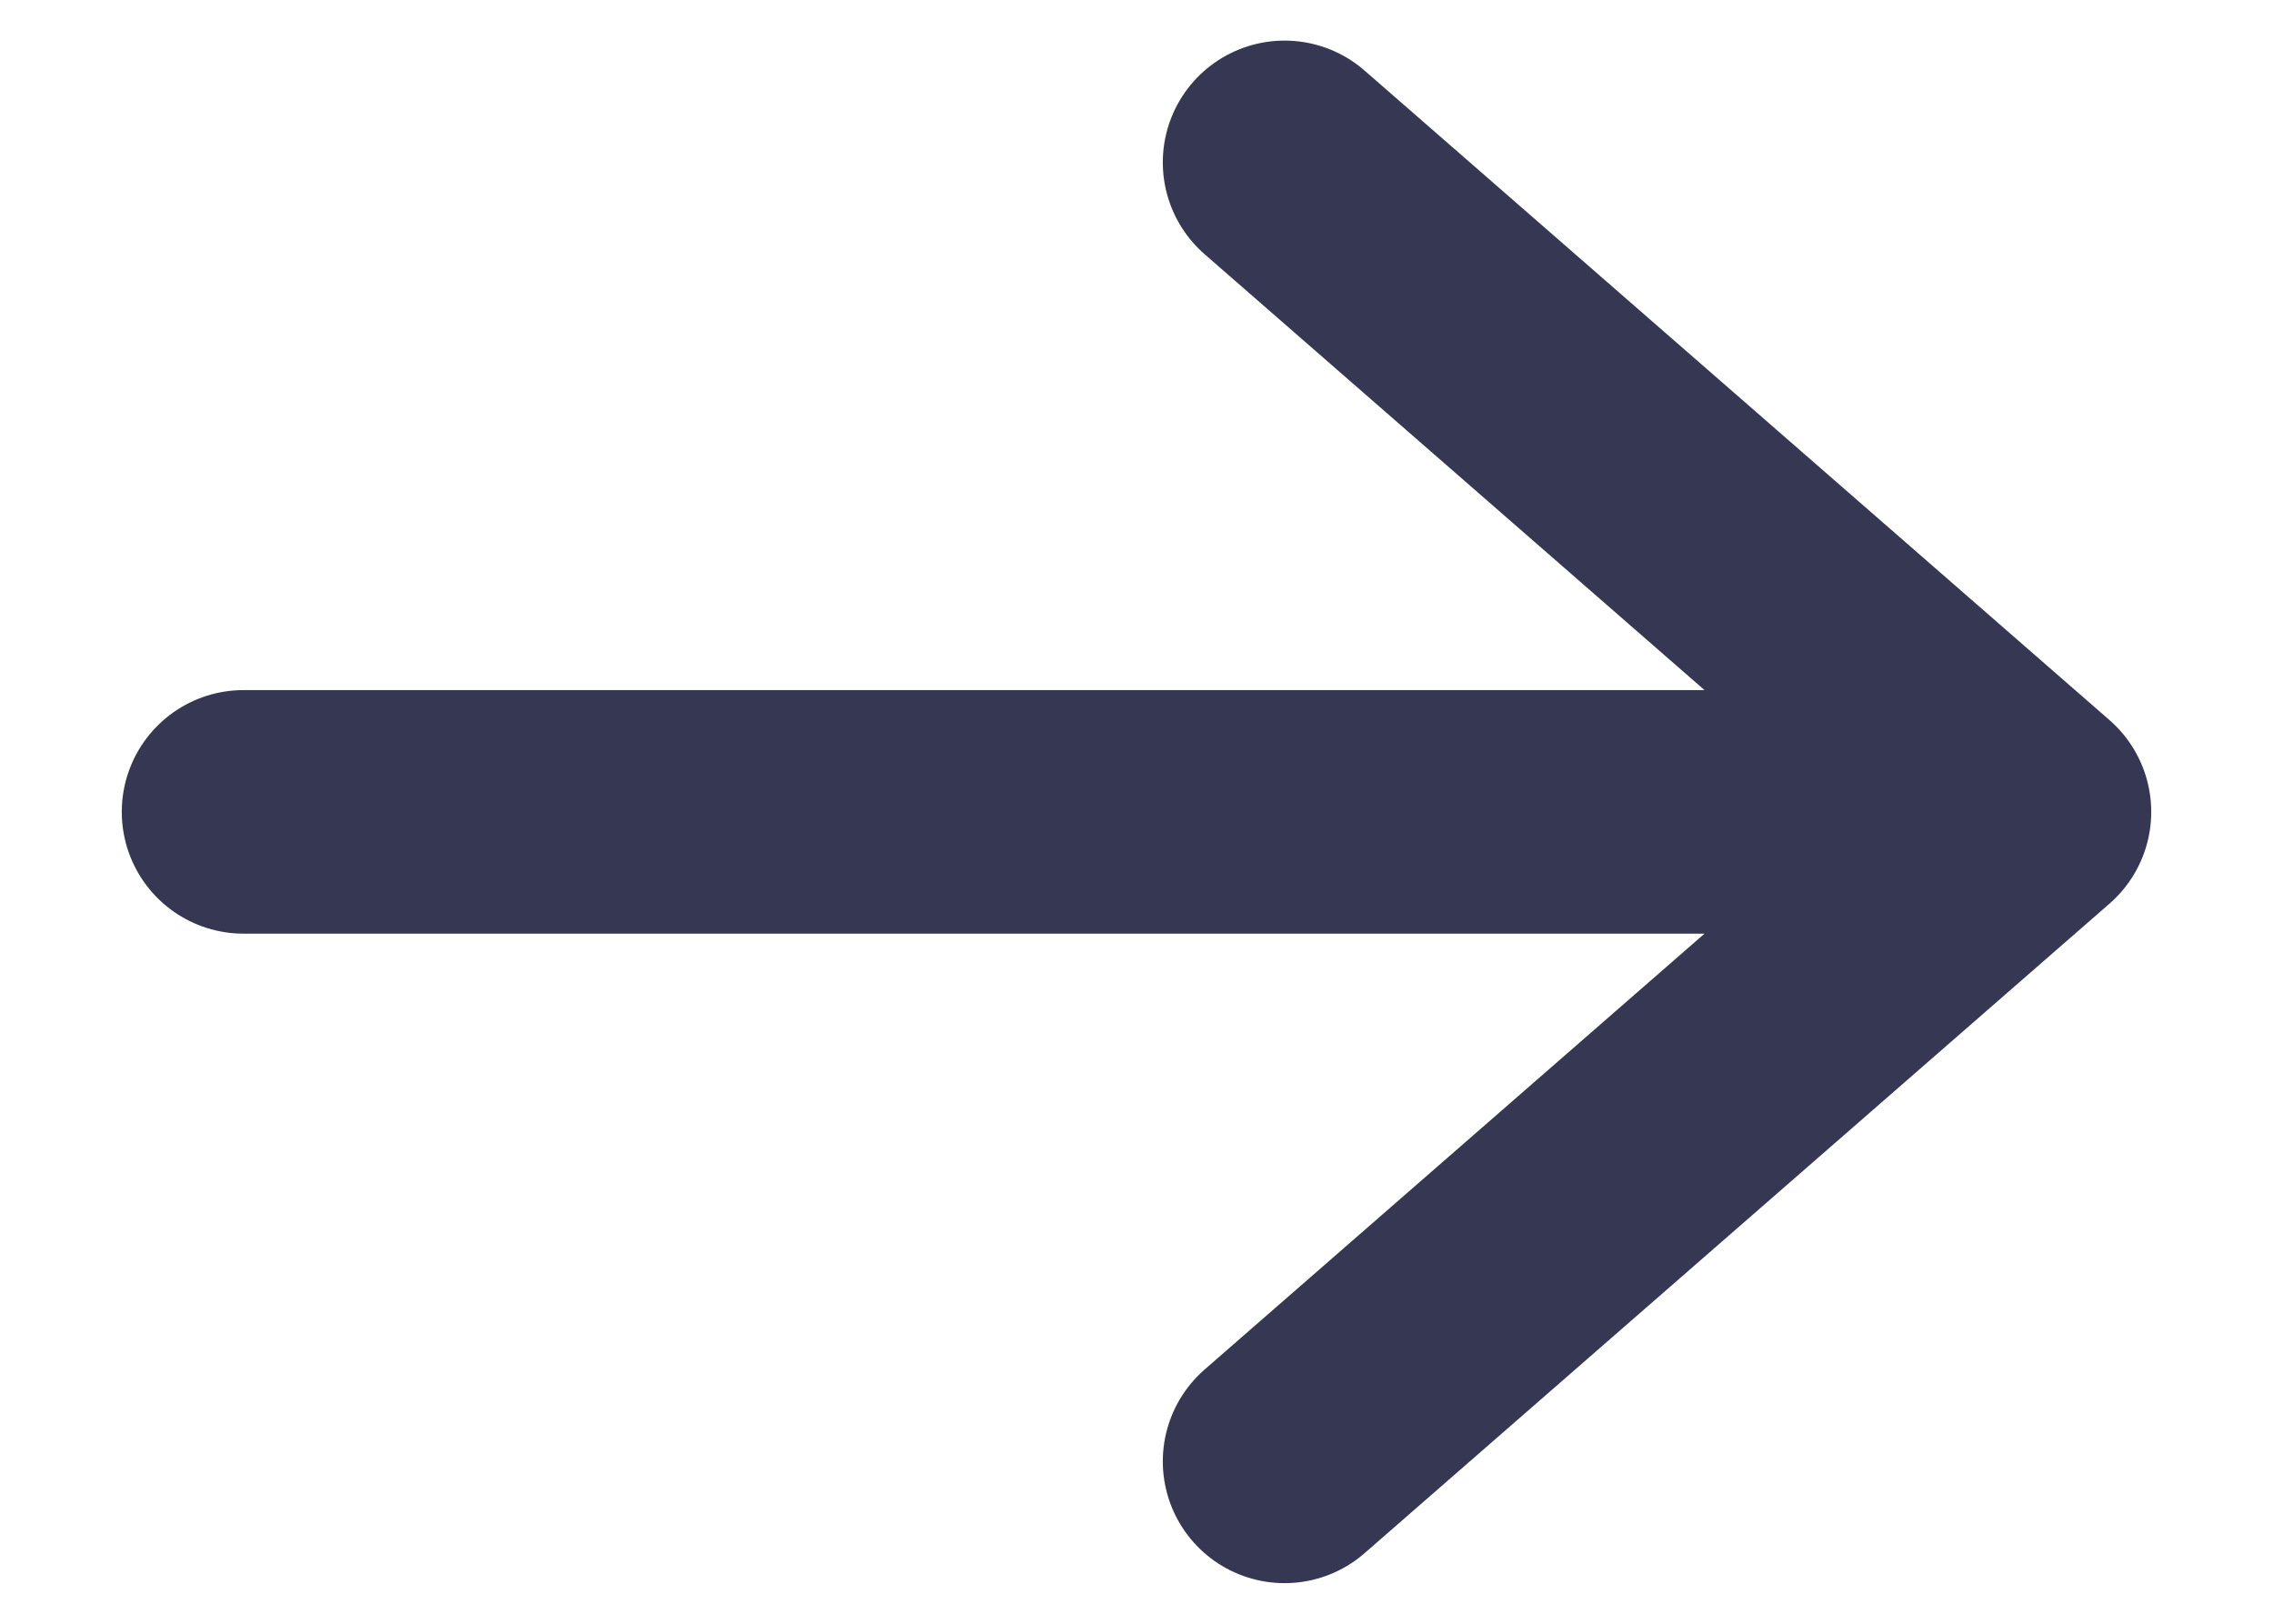
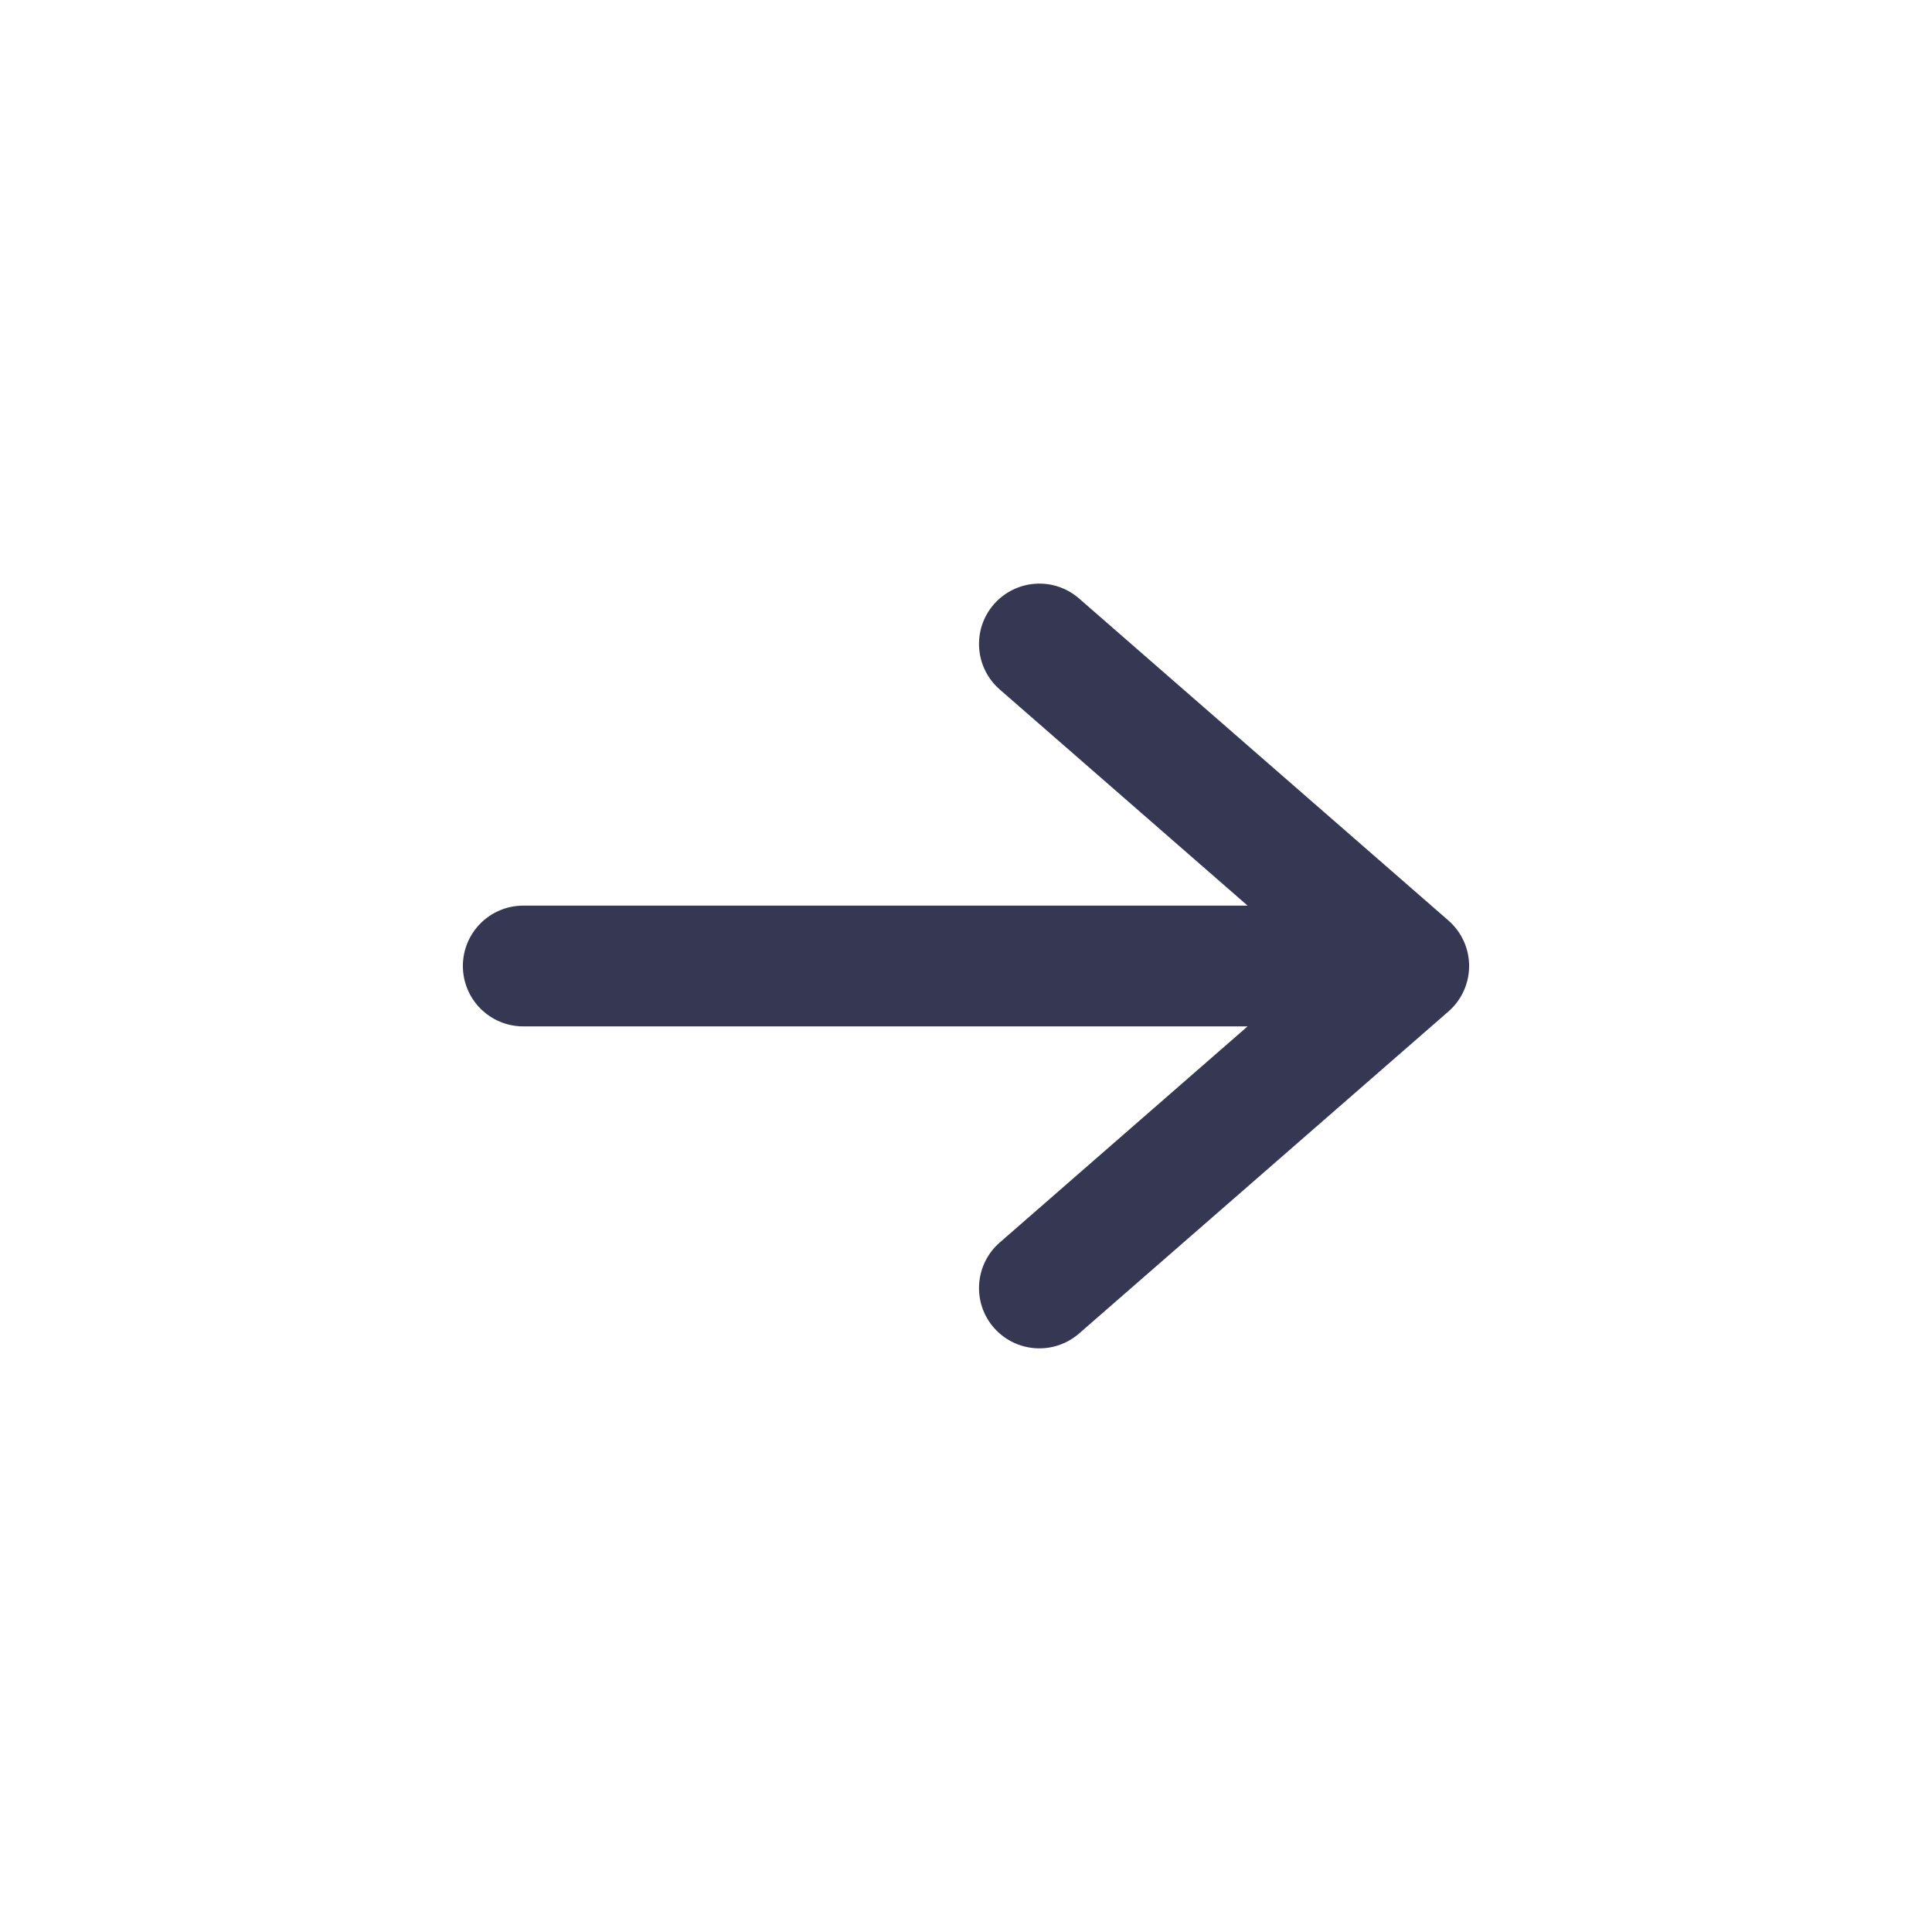
- <svg xmlns="http://www.w3.org/2000/svg" width="14" height="10" viewBox="0 0 14 10" fill="none">
-   <path d="M1.5 5H12.5M12.5 5L7.912 1M12.5 5L7.912 9" stroke="#363853" stroke-width="1.5" stroke-linecap="round" stroke-linejoin="round" />
+ <svg xmlns="http://www.w3.org/2000/svg" width="24" height="24" viewBox="0 0 24 24" fill="none">
+   <path fill-rule="evenodd" clip-rule="evenodd" d="M12.346 7.507C12.619 7.195 13.092 7.162 13.405 7.435L17.993 11.435C18.156 11.577 18.25 11.783 18.25 12C18.25 12.217 18.156 12.423 17.993 12.565L13.405 16.565C13.092 16.837 12.619 16.805 12.346 16.493C12.074 16.181 12.107 15.707 12.419 15.435L15.498 12.75H6.5C6.086 12.75 5.75 12.414 5.75 12C5.75 11.586 6.086 11.25 6.5 11.25H15.498L12.419 8.565C12.107 8.293 12.074 7.819 12.346 7.507Z" fill="#363853" />
</svg>
